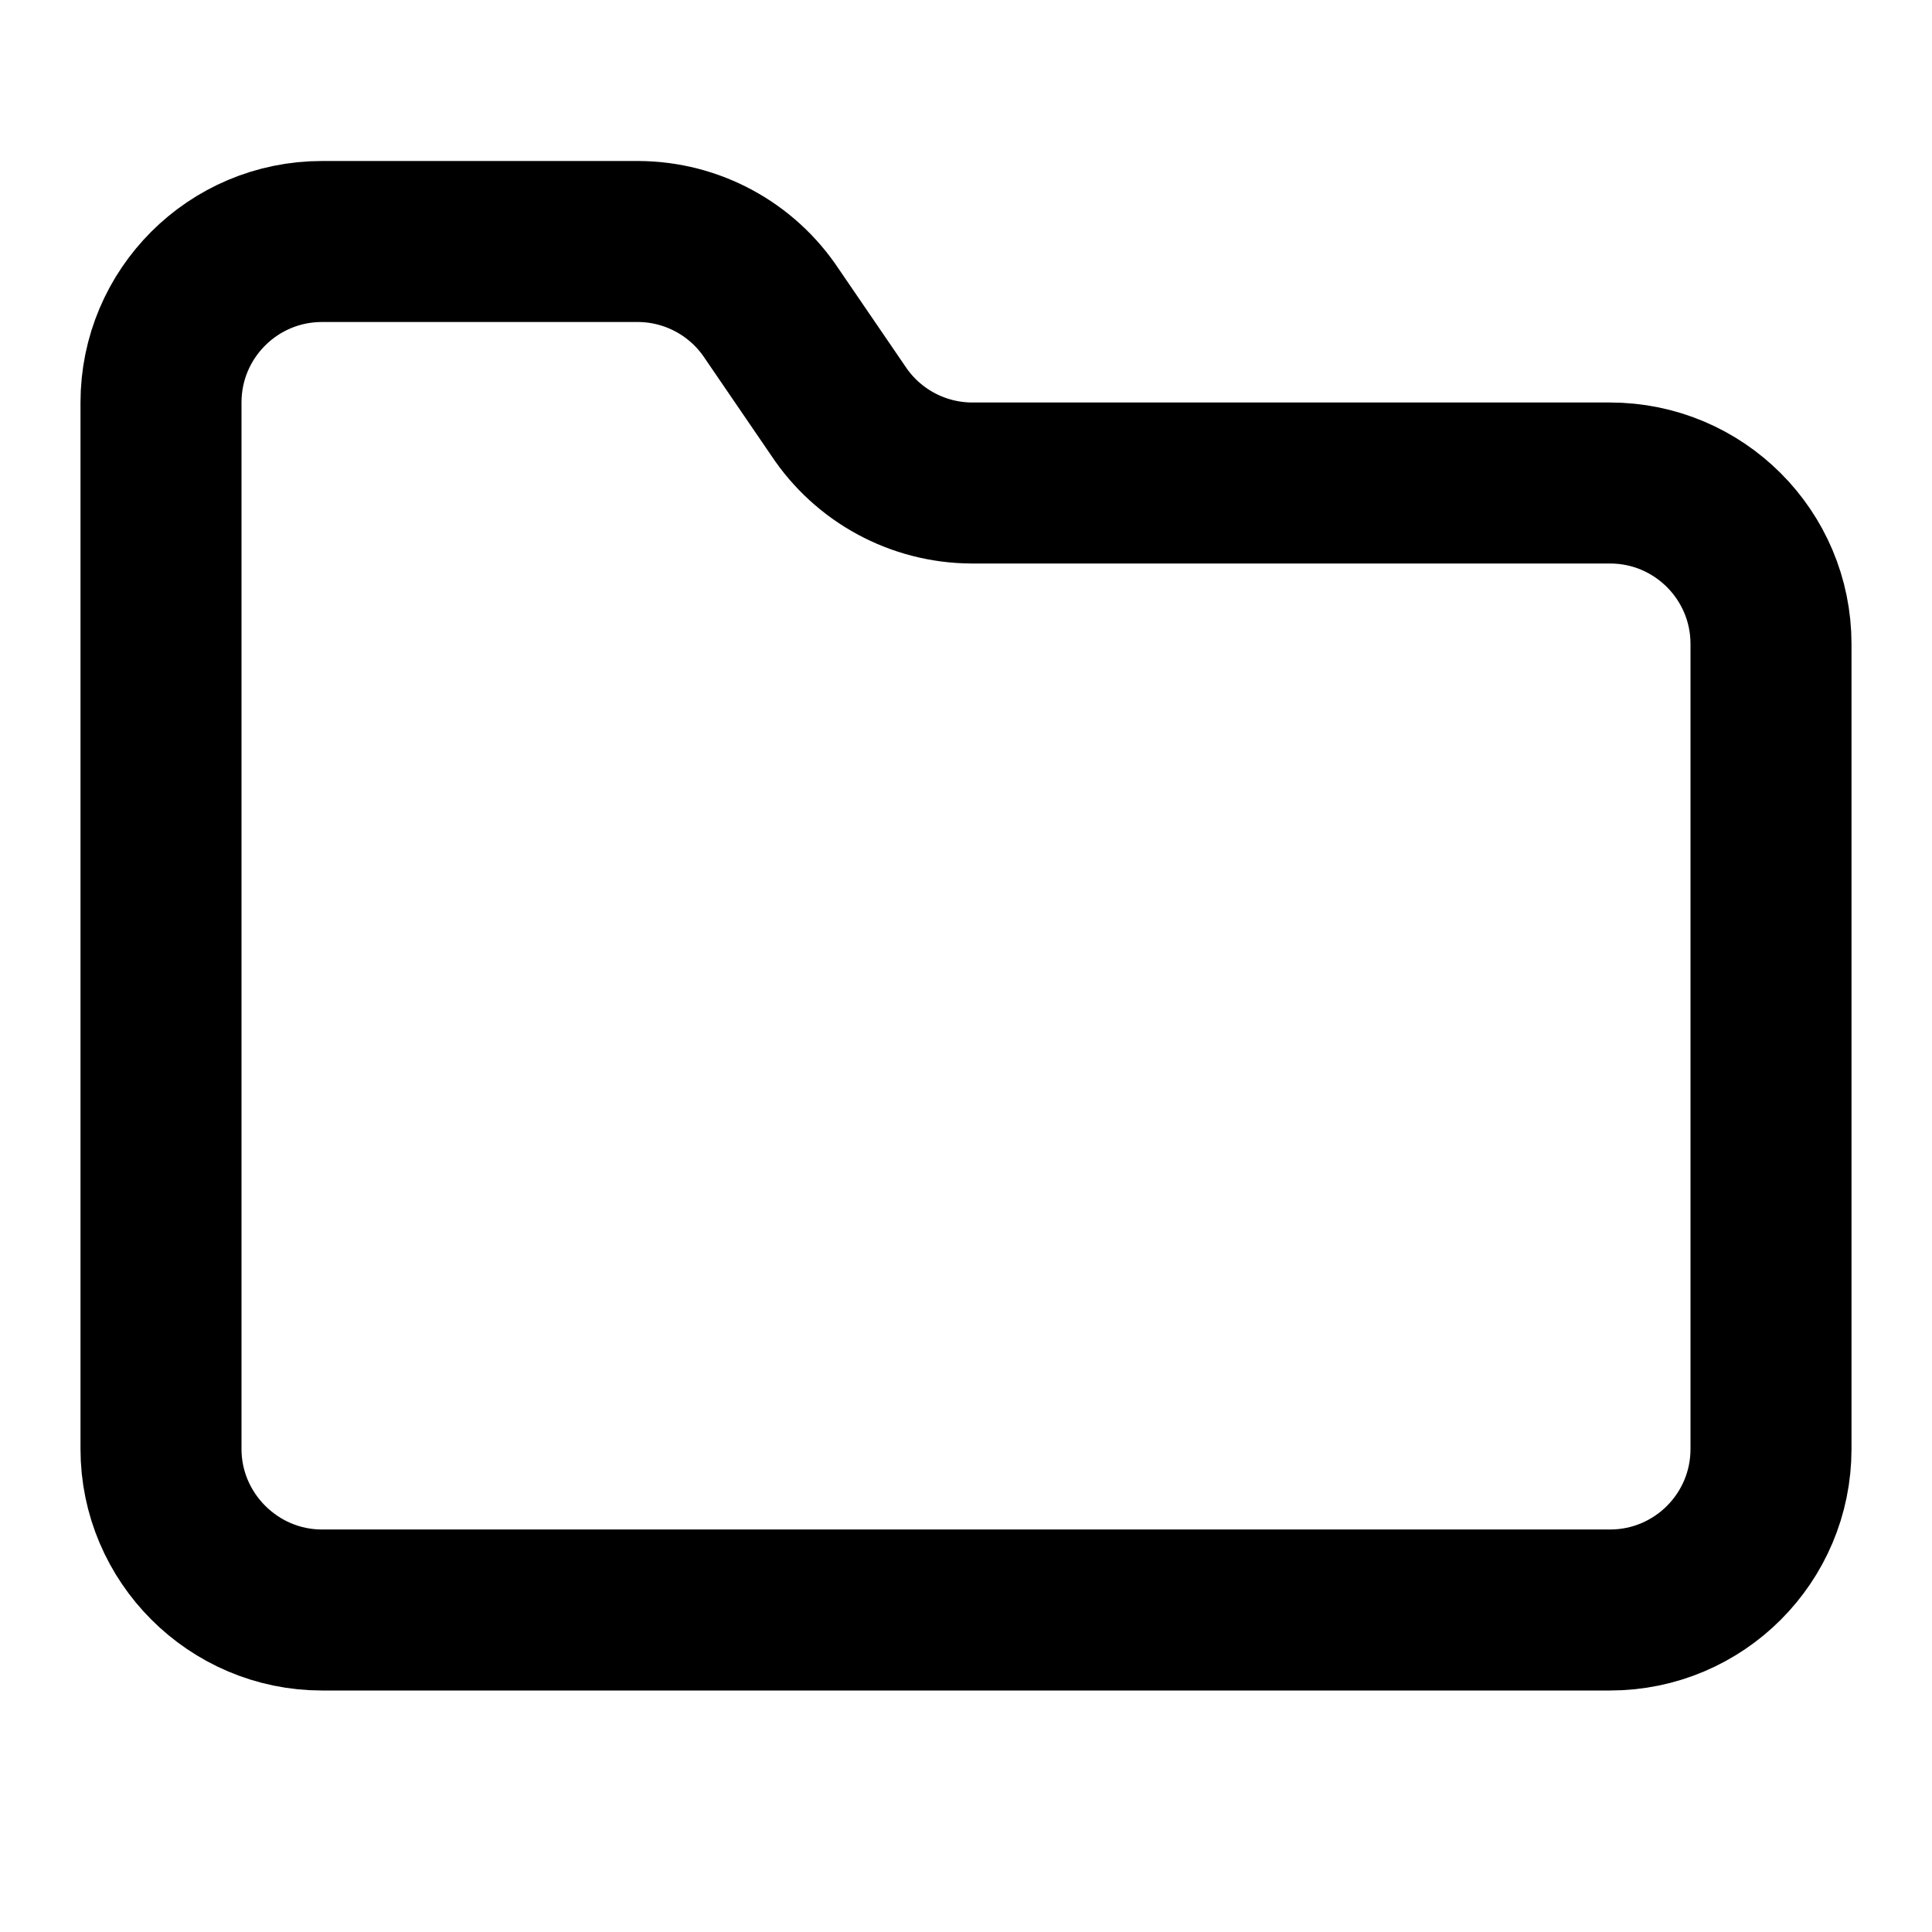
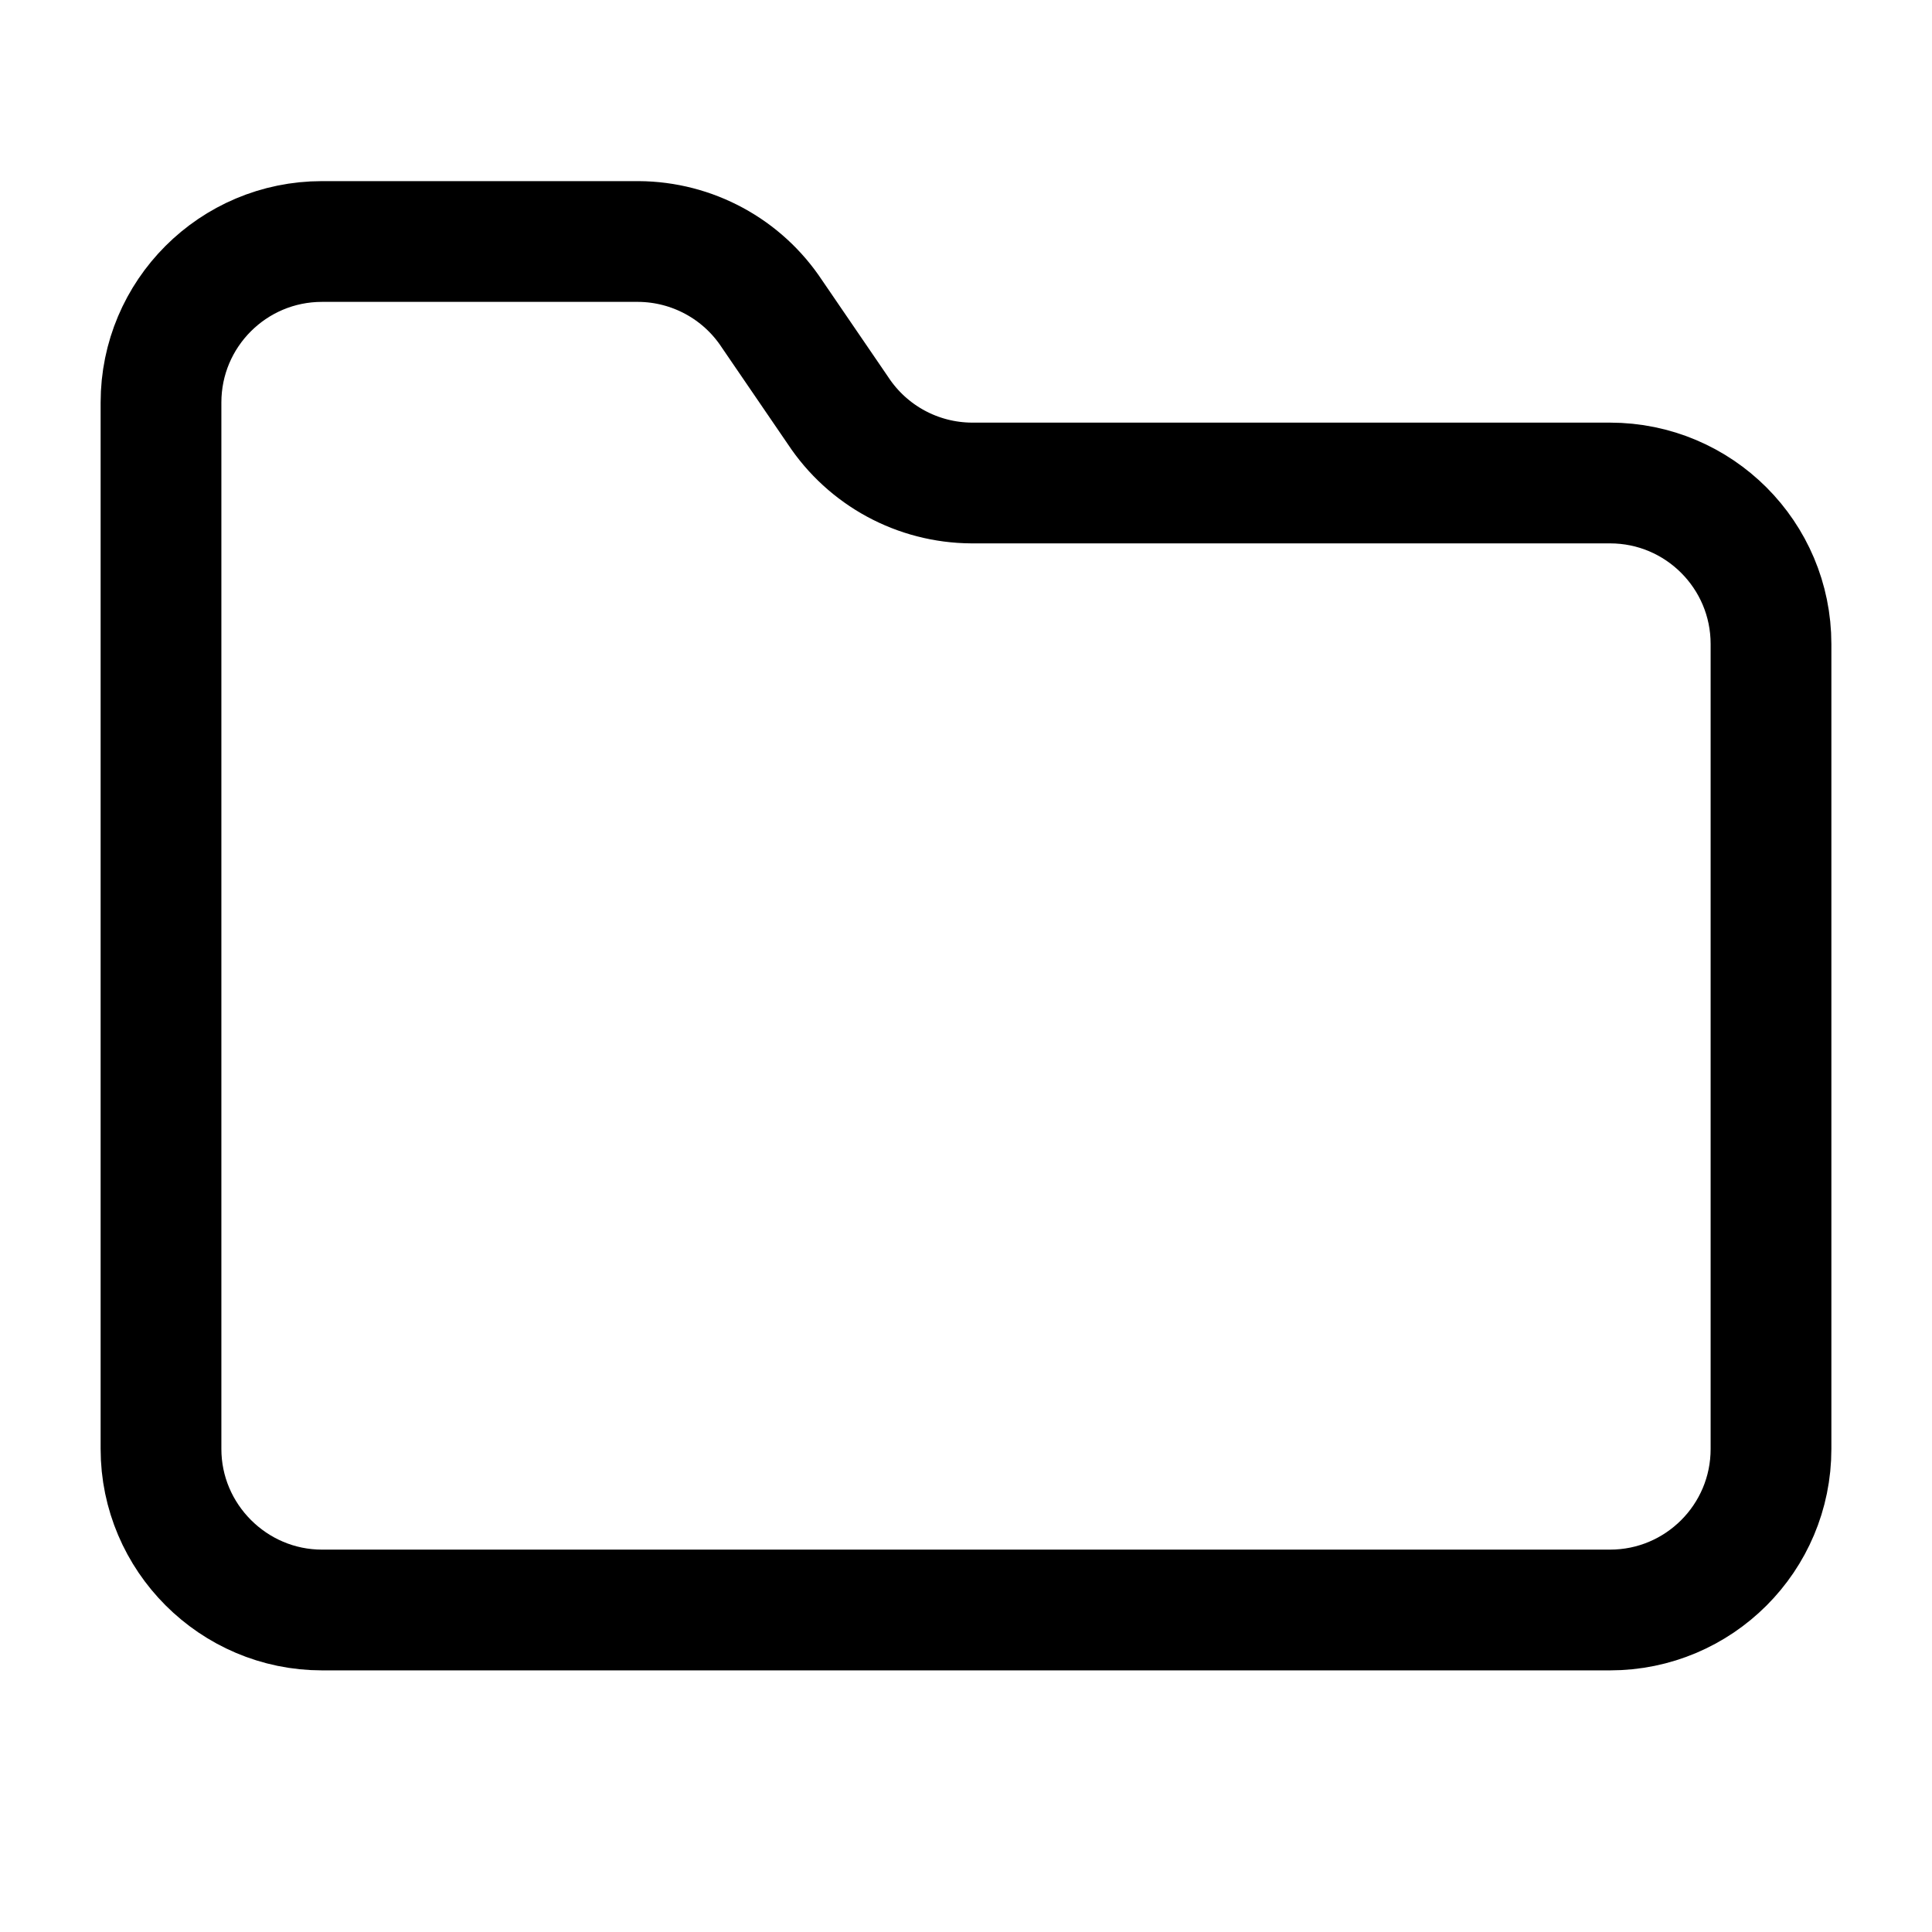
- <svg xmlns="http://www.w3.org/2000/svg" width="24px" height="24px" viewBox="0 0 24 24" fill="none" stroke="currentColor" stroke-width="2" stroke-linecap="round" stroke-linejoin="round">
+ <svg xmlns="http://www.w3.org/2000/svg" width="24px" height="24px" viewBox="0 0 24 24" fill="none" stroke="currentColor" stroke-width="1.5" stroke-linecap="round" stroke-linejoin="round">
  <path d="M4 20h16a2 2 0 0 0 2-2V8a2 2 0 0 0-2-2h-7.93a2 2 0 0 1-1.66-.9l-.82-1.2A2 2 0 0 0 7.93 3H4a2 2 0 0 0-2 2v13c0 1.1.9 2 2 2Z" />
</svg>
